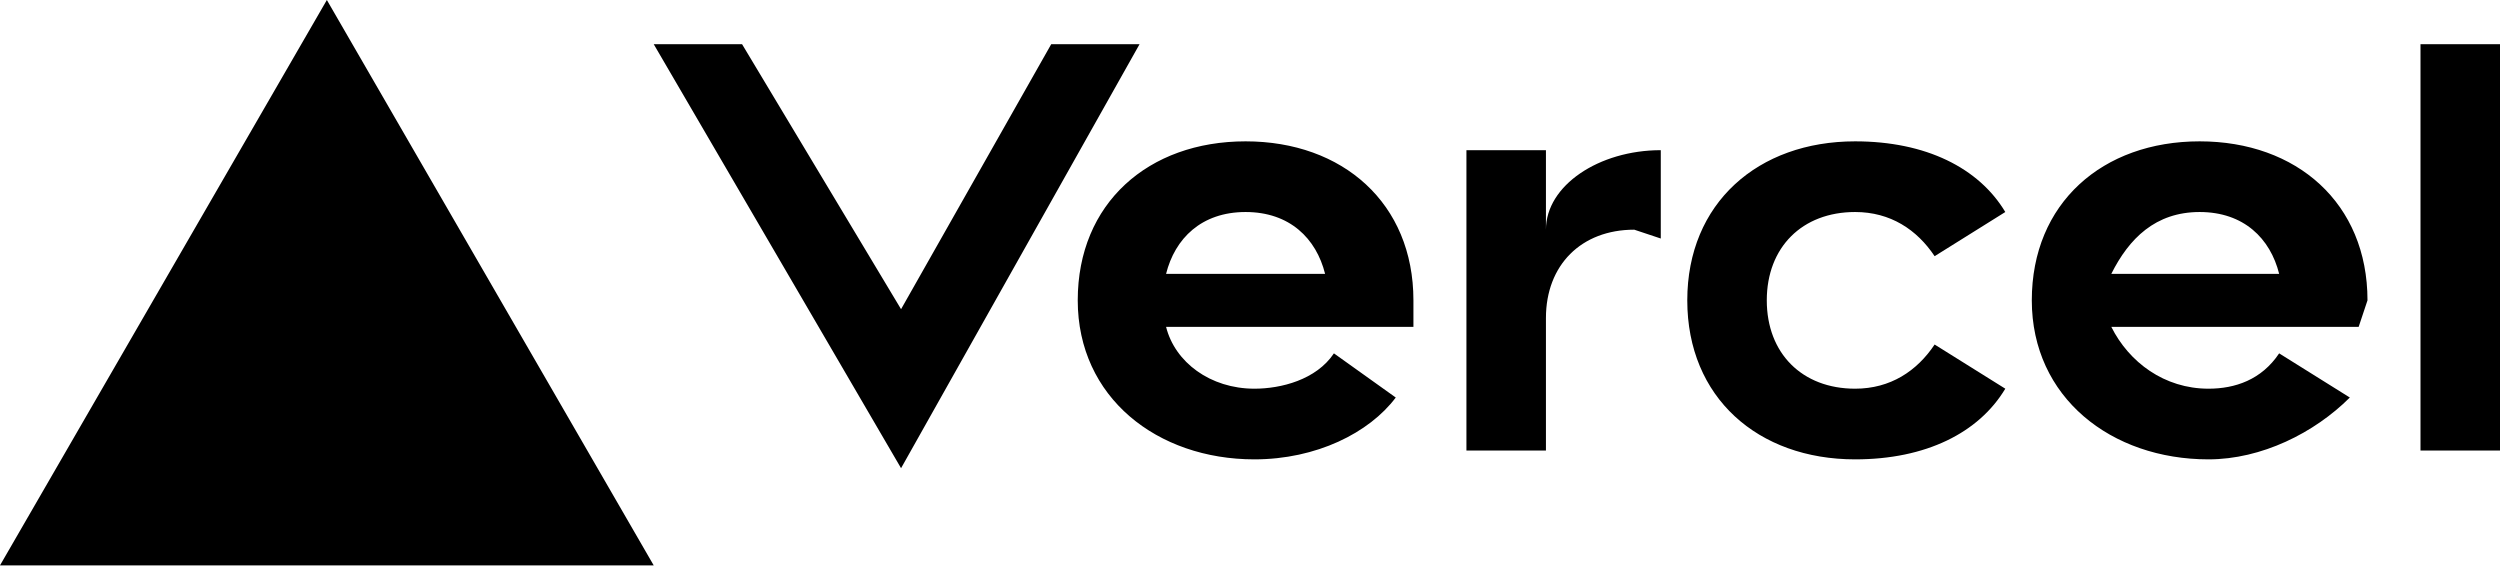
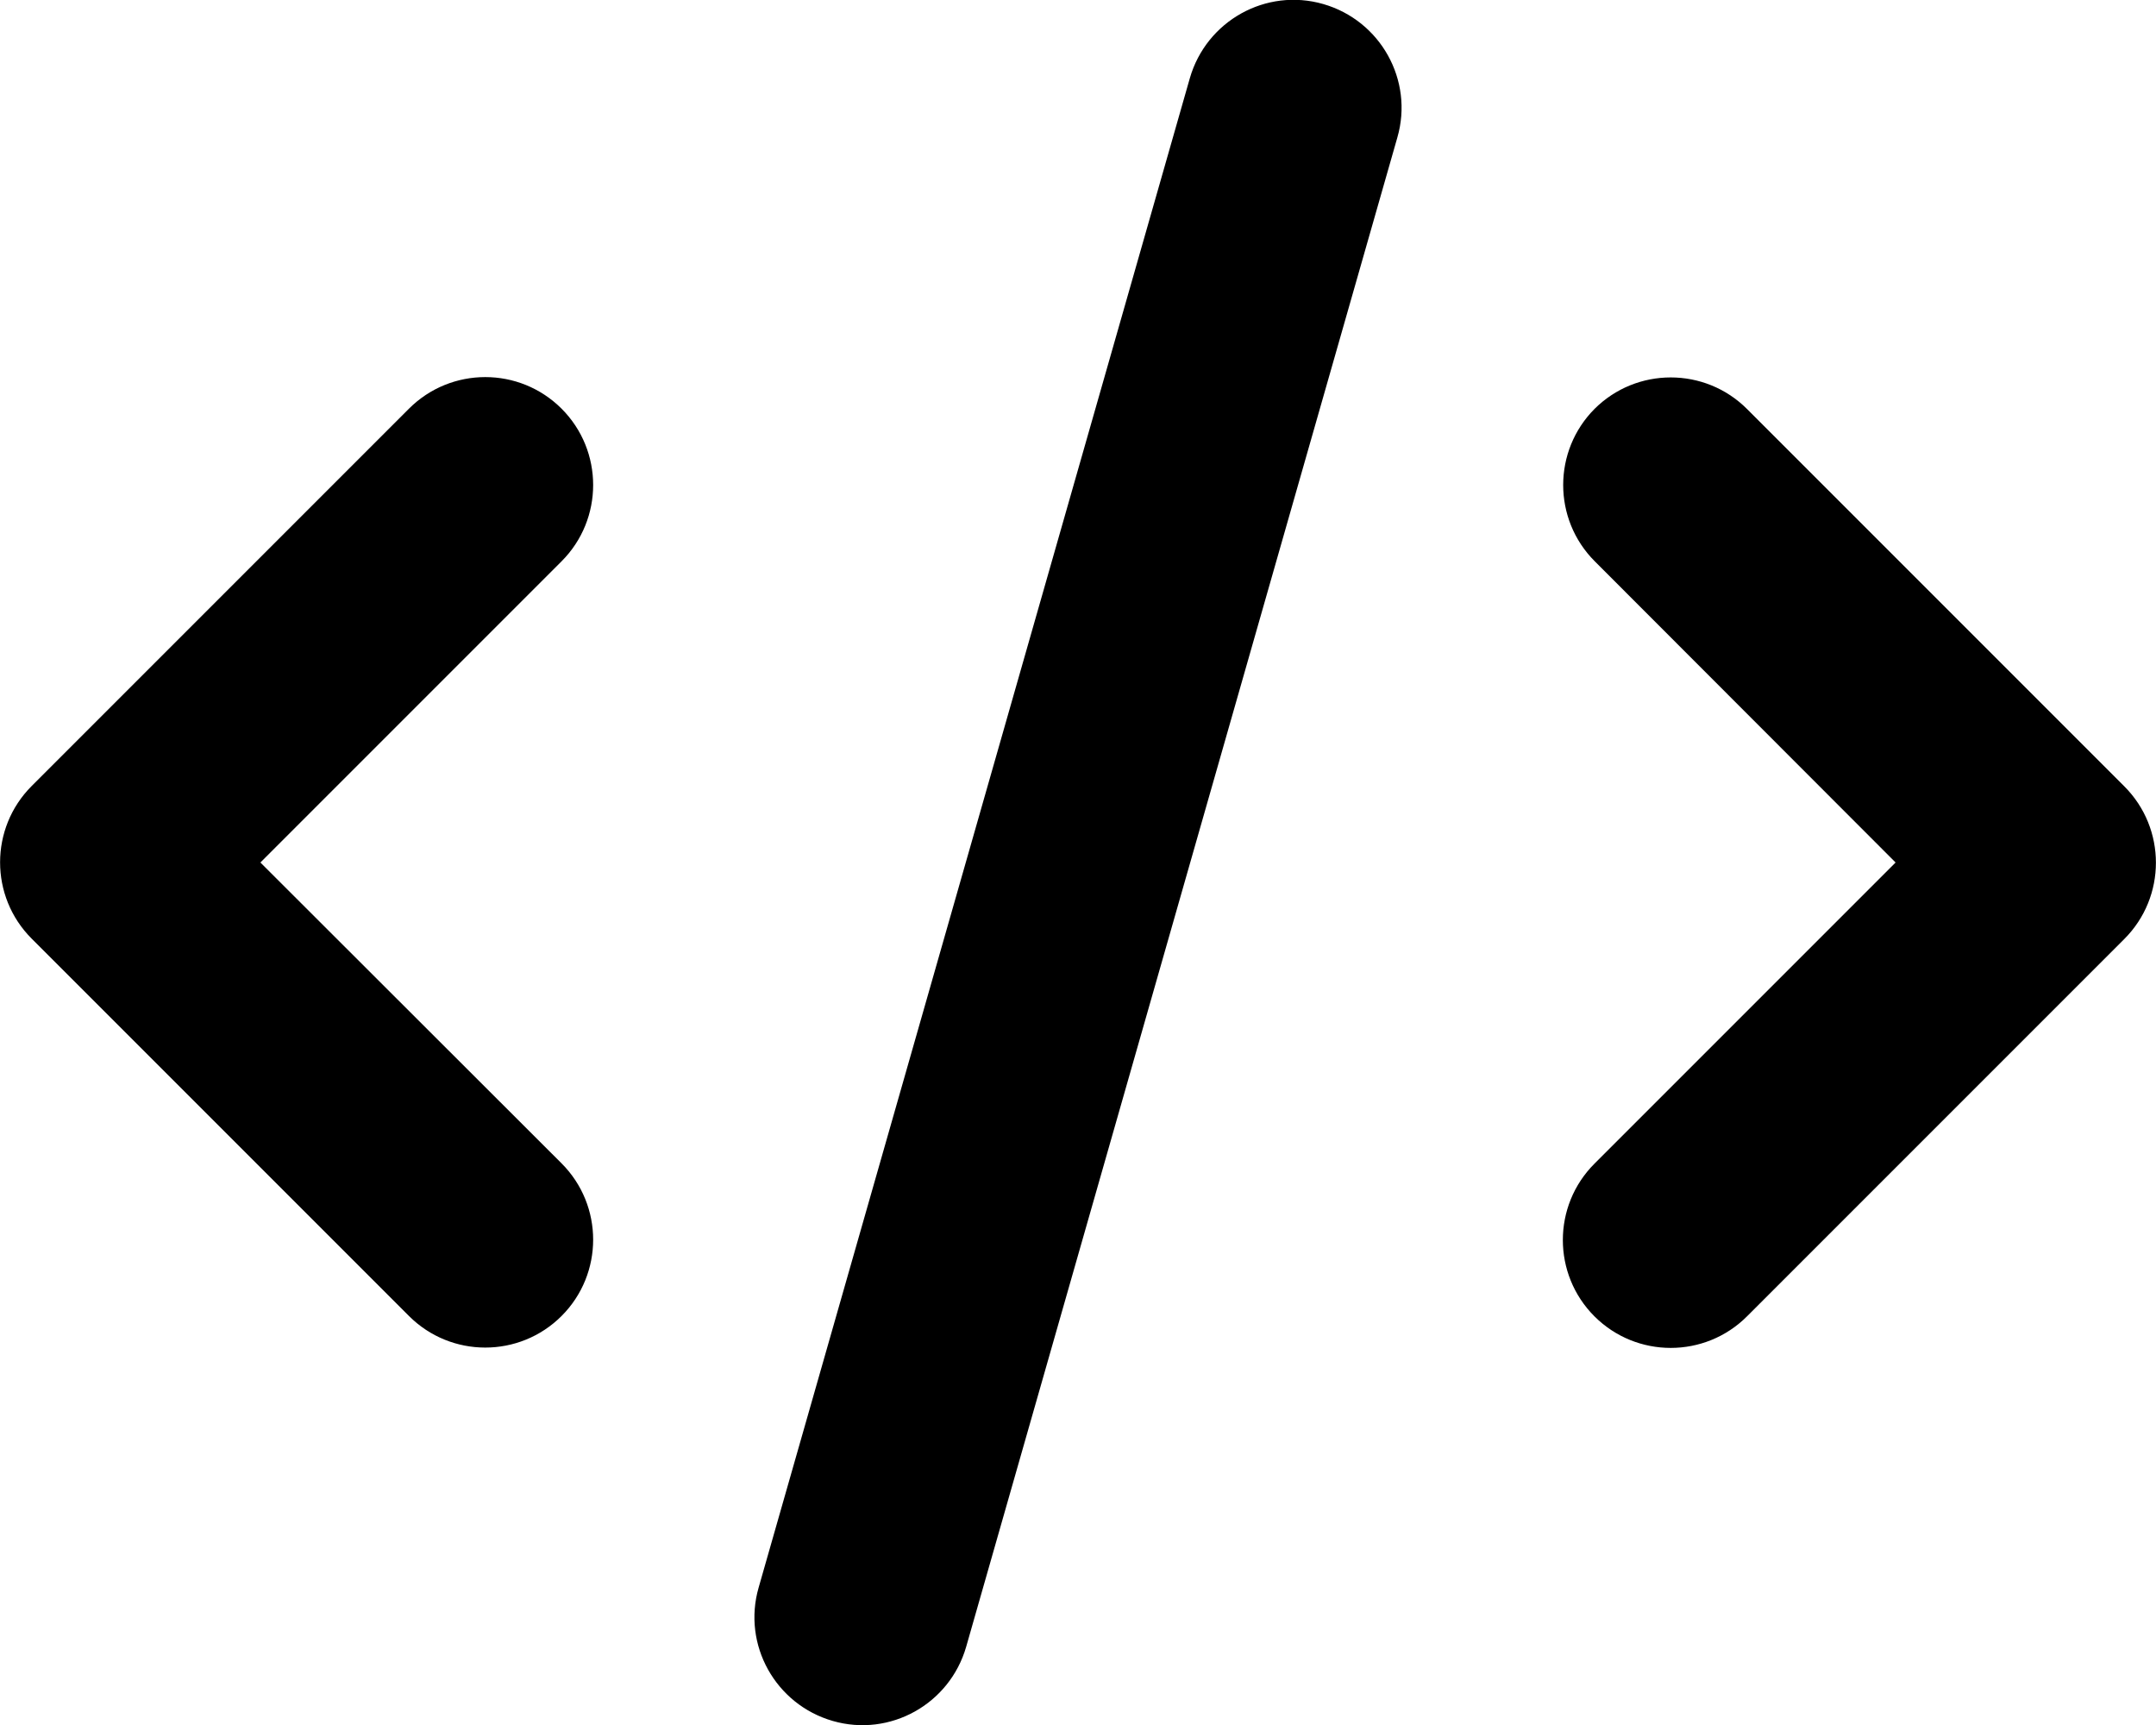
- <svg xmlns="http://www.w3.org/2000/svg" fill="none" viewBox="0 0 283 64">
-   <path fill="black" d="M141 16c-11 0-19 7-19 18s9 18 20 18c7 0 13-3 16-7l-7-5c-2 3-6 4-9 4-5 0-9-3-10-7h28v-3c0-11-8-18-19-18zm-9 15c1-4 4-7 9-7s8 3 9 7h-18zm117-15c-11 0-19 7-19 18s9 18 20 18c6 0 12-3 16-7l-8-5c-2 3-5 4-8 4-5 0-9-3-11-7h28l1-3c0-11-8-18-19-18zm-10 15c2-4 5-7 10-7s8 3 9 7h-19zm-39 3c0 6 4 10 10 10 4 0 7-2 9-5l8 5c-3 5-9 8-17 8-11 0-19-7-19-18s8-18 19-18c8 0 14 3 17 8l-8 5c-2-3-5-5-9-5-6 0-10 4-10 10zm83-29v46h-9V5h9zM37 0l37 64H0L37 0zm92 5-27 48L74 5h10l18 30 17-30h10zm59 12v10l-3-1c-6 0-10 4-10 10v15h-9V17h9v9c0-5 6-9 13-9z" />
+ <svg xmlns="http://www.w3.org/2000/svg" viewBox="0 0 640 512">
+   <path d="M392.8 1.2c-17-4.9-34.7 5-39.6 22l-128 448c-4.9 17 5 34.7 22 39.6s34.7-5 39.6-22l128-448c4.9-17-5-34.7-22-39.6zm80.6 120.1c-12.5 12.5-12.5 32.8 0 45.3L562.7 256l-89.4 89.4c-12.5 12.5-12.5 32.8 0 45.3s32.8 12.5 45.3 0l112-112c12.5-12.5 12.5-32.8 0-45.3l-112-112c-12.5-12.5-32.8-12.5-45.3 0zm-306.7 0c-12.5-12.5-32.8-12.5-45.3 0l-112 112c-12.5 12.5-12.5 32.8 0 45.3l112 112c12.5 12.5 32.8 12.5 45.3 0s12.5-32.8 0-45.3L77.3 256l89.4-89.4c12.5-12.5 12.5-32.8 0-45.3z" />
</svg>
